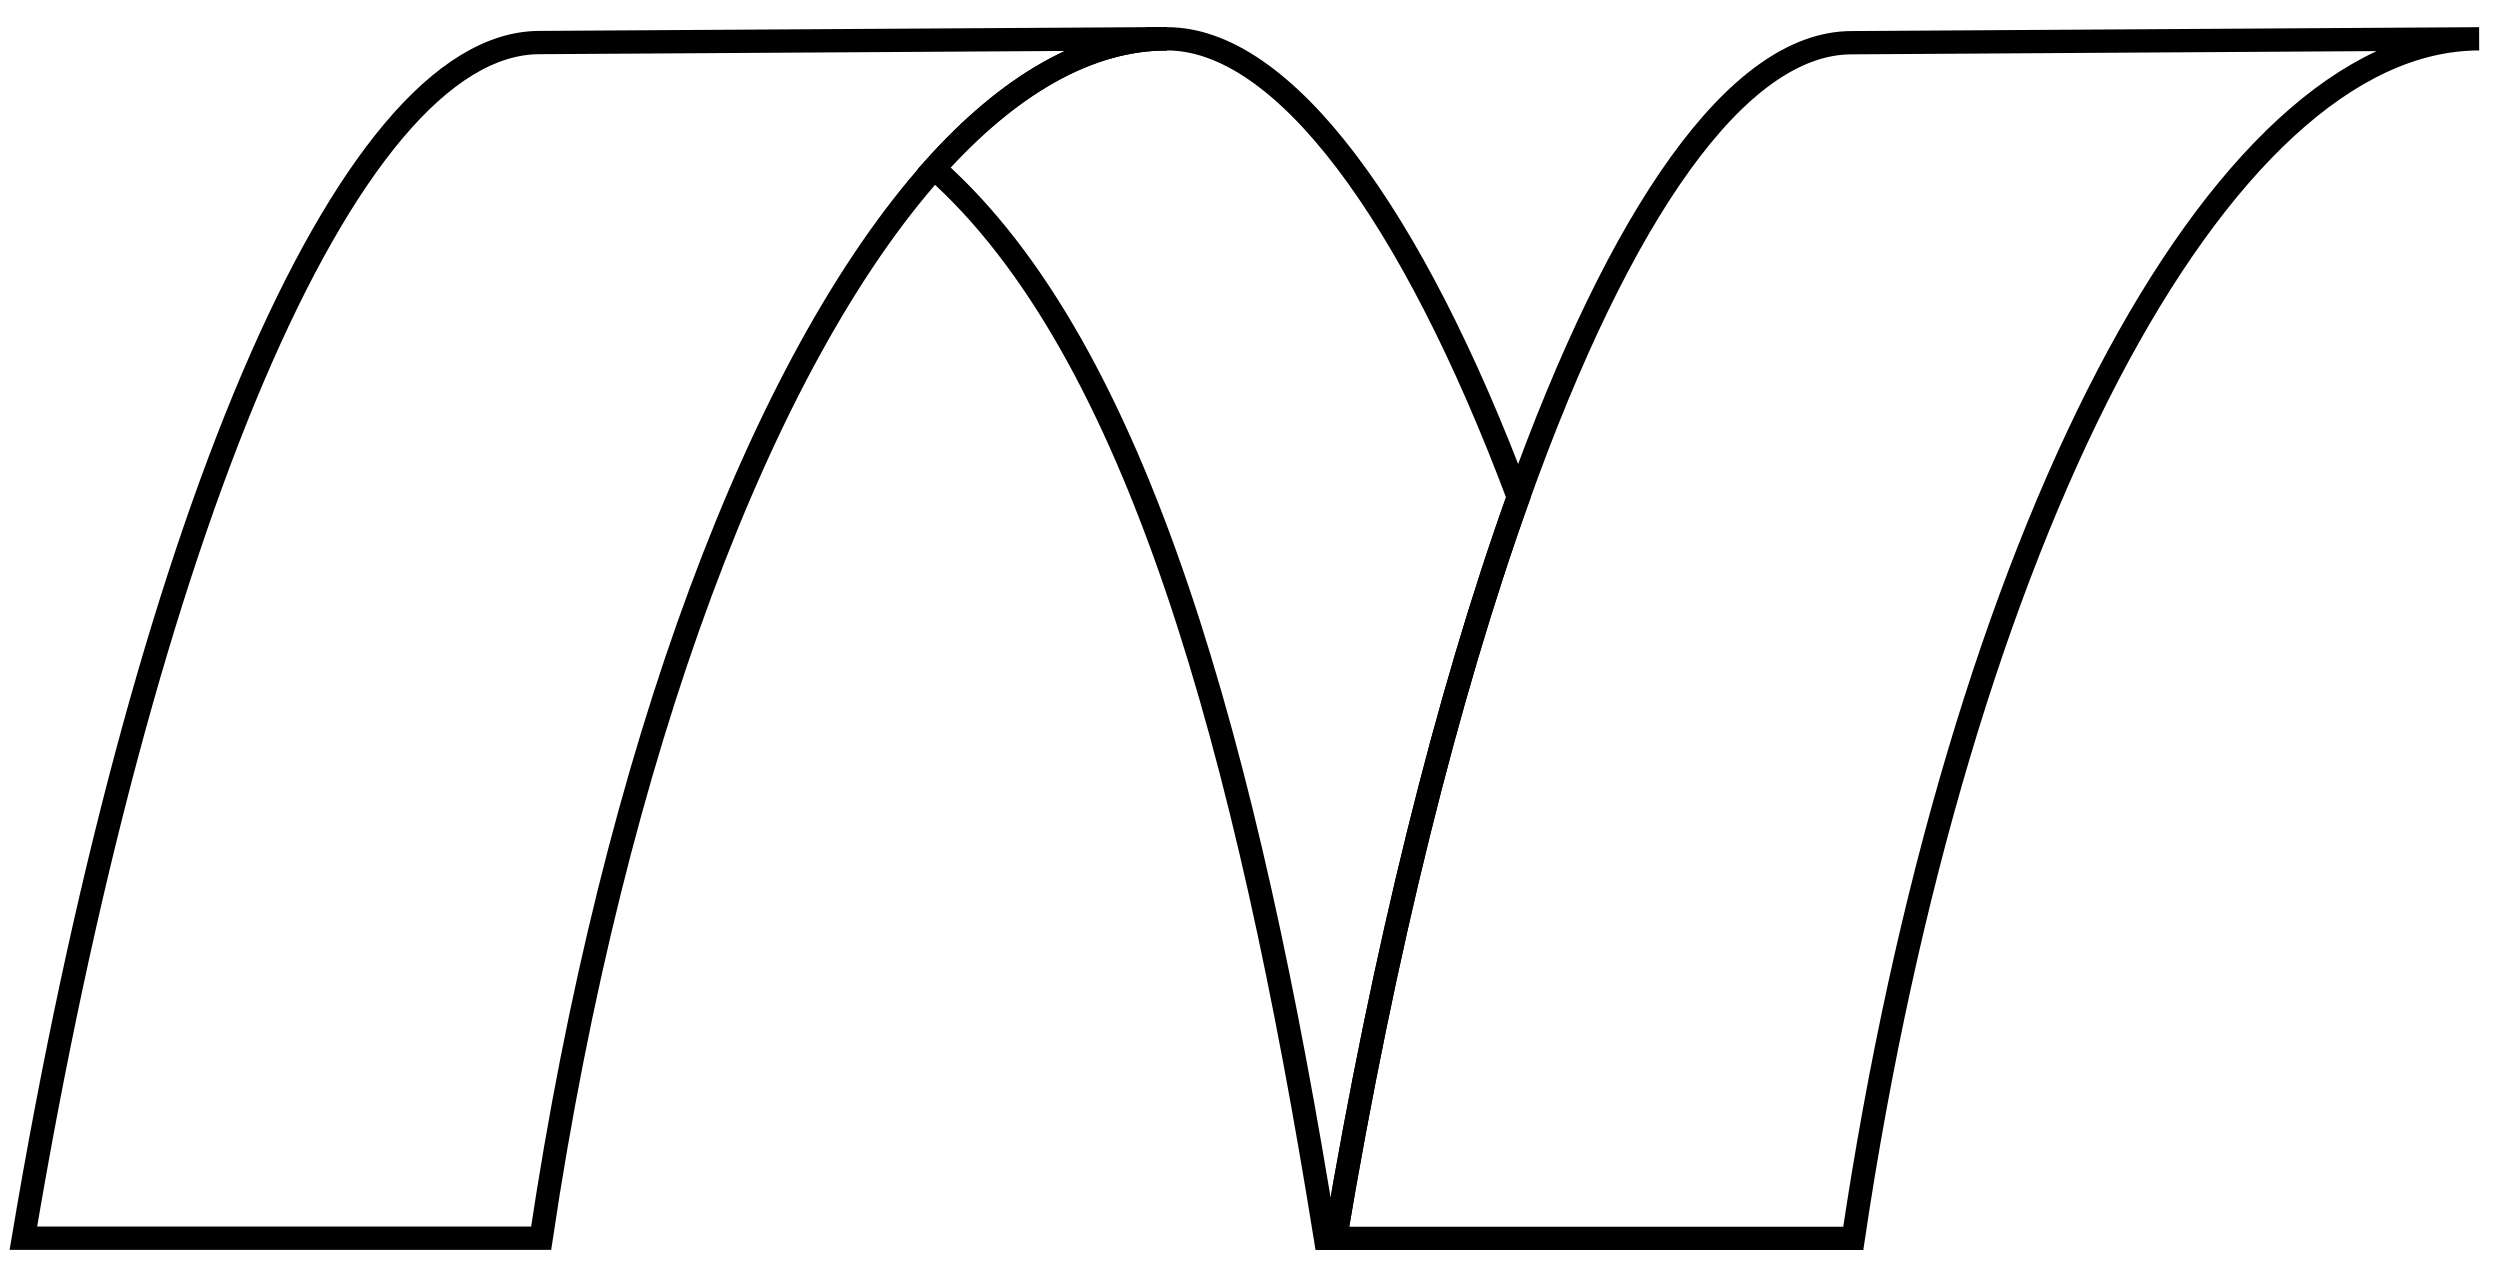
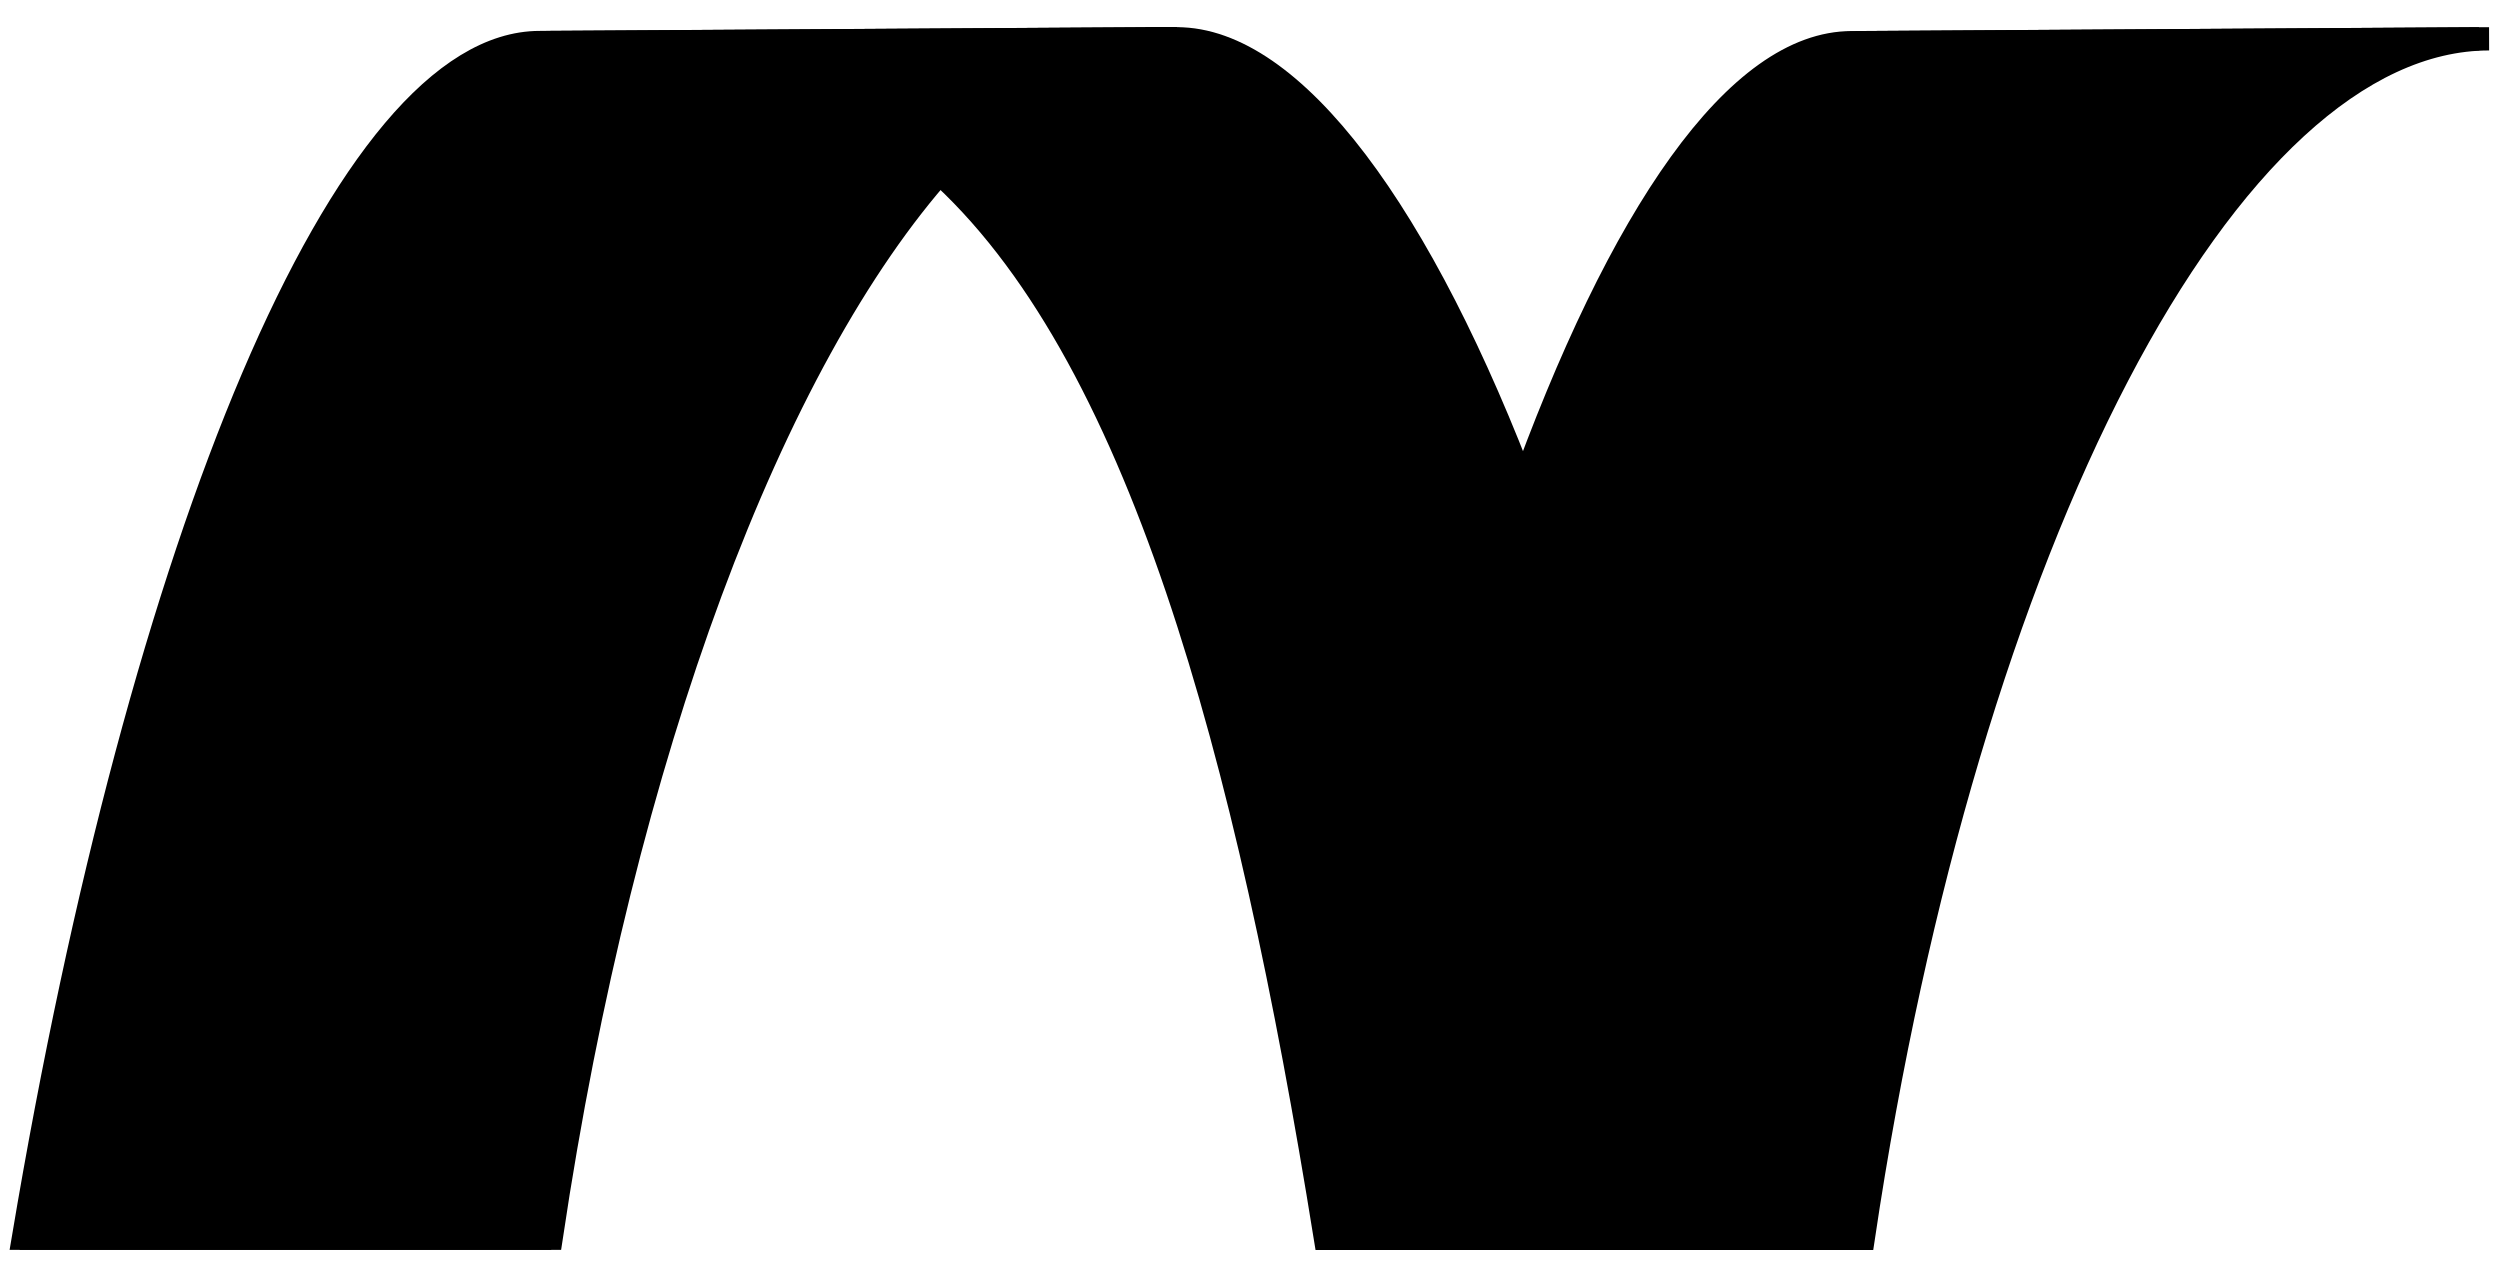
- <svg xmlns="http://www.w3.org/2000/svg" id="Calque_1" data-name="Calque 1" viewBox="0 0 322 163">
-   <defs>
-     <style>.cls-1{fill:none;stroke:#000;stroke-miterlimit:10;stroke-width:3px;}</style>
+ <svg xmlns="http://www.w3.org/2000/svg" id="Calque_1" data-name="Calque 1" viewBox="0 0 322 163" version="1.1">
+   <defs id="defs31">
+     <style id="style29">.cls-1{fill:none;stroke:#000;stroke-miterlimit:10;stroke-width:3px;}</style>
+     <style id="style10">.cls-1{fill:none;stroke:#000;stroke-miterlimit:10;stroke-width:3px;}</style>
+     <style id="style36">.cls-1{fill:none;stroke:#000;stroke-miterlimit:10;stroke-width:3px;}</style>
+     <style id="style10-8">.cls-1{fill:none;stroke:#000;stroke-miterlimit:10;stroke-width:3px;}</style>
  </defs>
-   <path class="cls-1" d="M150.31,5c-10.19,0-20.37,5.92-30,16.67,26.3,23.29,40.3,75,50.41,137.83H172c6.26-37.21,14.4-69.89,23.57-95.46C181.83,27.39,165.26,5,150.31,5Z" />
-   <path class="cls-1" d="M147.51,5l2.8,0S149.26,5,147.51,5Z" />
-   <path class="cls-1" d="M147.51,5l-78,.48c-25,0-51.31,63.68-66.5,154H69.7C79.1,96.59,98.23,46.36,120.32,21.67,129.94,10.92,140.12,5,150.31,5Z" />
-   <path class="cls-1" d="M238.5,5.5c-14.7,0-29.85,22-42.93,58.54C186.4,89.61,178.26,122.29,172,159.5h66.7C252.19,69.18,285.75,5,319.31,5Z" />
+   <path class="cls-1" d="M150.31,5c-10.19,0-20.37,5.92-30,16.67,26.3,23.29,40.3,75,50.41,137.83H172c6.26-37.21,14.4-69.89,23.57-95.46C181.83,27.39,165.26,5,150.31,5Z" id="path35" />
+   <path class="cls-1" d="M147.51,5l2.8,0S149.26,5,147.51,5Z" id="path37" />
+   <path class="cls-1" d="M147.51,5l-78,.48c-25,0-51.31,63.68-66.5,154H69.7C79.1,96.59,98.23,46.36,120.32,21.67,129.94,10.92,140.12,5,150.31,5Z" id="path39" />
+   <path class="cls-1" d="M238.5,5.5c-14.7,0-29.85,22-42.93,58.54C186.4,89.61,178.26,122.29,172,159.5h66.7C252.19,69.18,285.75,5,319.31,5Z" id="path41" />
+   <g transform="matrix(3.779528,0,0,3.779528,-1.29918,-0.2696879)" id="layer1">
+     <g transform="translate(-59.72024,-80.13095)" id="layer1-8">
+       <g id="g34-8" transform="matrix(0.2645833,0,0,0.2645833,60.40265,80.20231)" style="fill:#000000">
+         <path id="path16-7" d="m 150.31,5 c -10.19,0 -20.37,5.92 -30,16.67 26.3,23.29 40.3,75 50.41,137.83 H 172 C 178.26,122.29 186.4,89.61 195.57,64.04 181.83,27.39 165.26,5 150.31,5 Z" class="cls-1" style="fill:#000000;stroke:#000000;stroke-width:3px;stroke-miterlimit:10" />
+         <path id="path18-6" d="m 147.51,5 h 2.8 c 0,0 -1.05,0 -2.8,0 z" class="cls-1" style="fill:#000000;stroke:#000000;stroke-width:3px;stroke-miterlimit:10" />
+         <path id="path20-8" d="m 147.51,5 -78,0.48 c -25,0 -51.31,63.68 -66.5,154 H 69.7 C 79.1,96.59 98.23,46.36 120.32,21.67 129.94,10.92 140.12,5 150.31,5 Z" class="cls-1" style="fill:#000000;stroke:#000000;stroke-width:3px;stroke-miterlimit:10" />
+         <path id="path22-0" d="m 238.5,5.5 c -14.7,0 -29.85,22 -42.93,58.54 -9.17,25.57 -17.31,58.25 -23.57,95.46 h 66.7 C 252.19,69.18 285.75,5 319.31,5 Z" class="cls-1" style="fill:#000000;stroke:#000000;stroke-width:3px;stroke-miterlimit:10" />
+       </g>
+     </g>
+   </g>
</svg>
